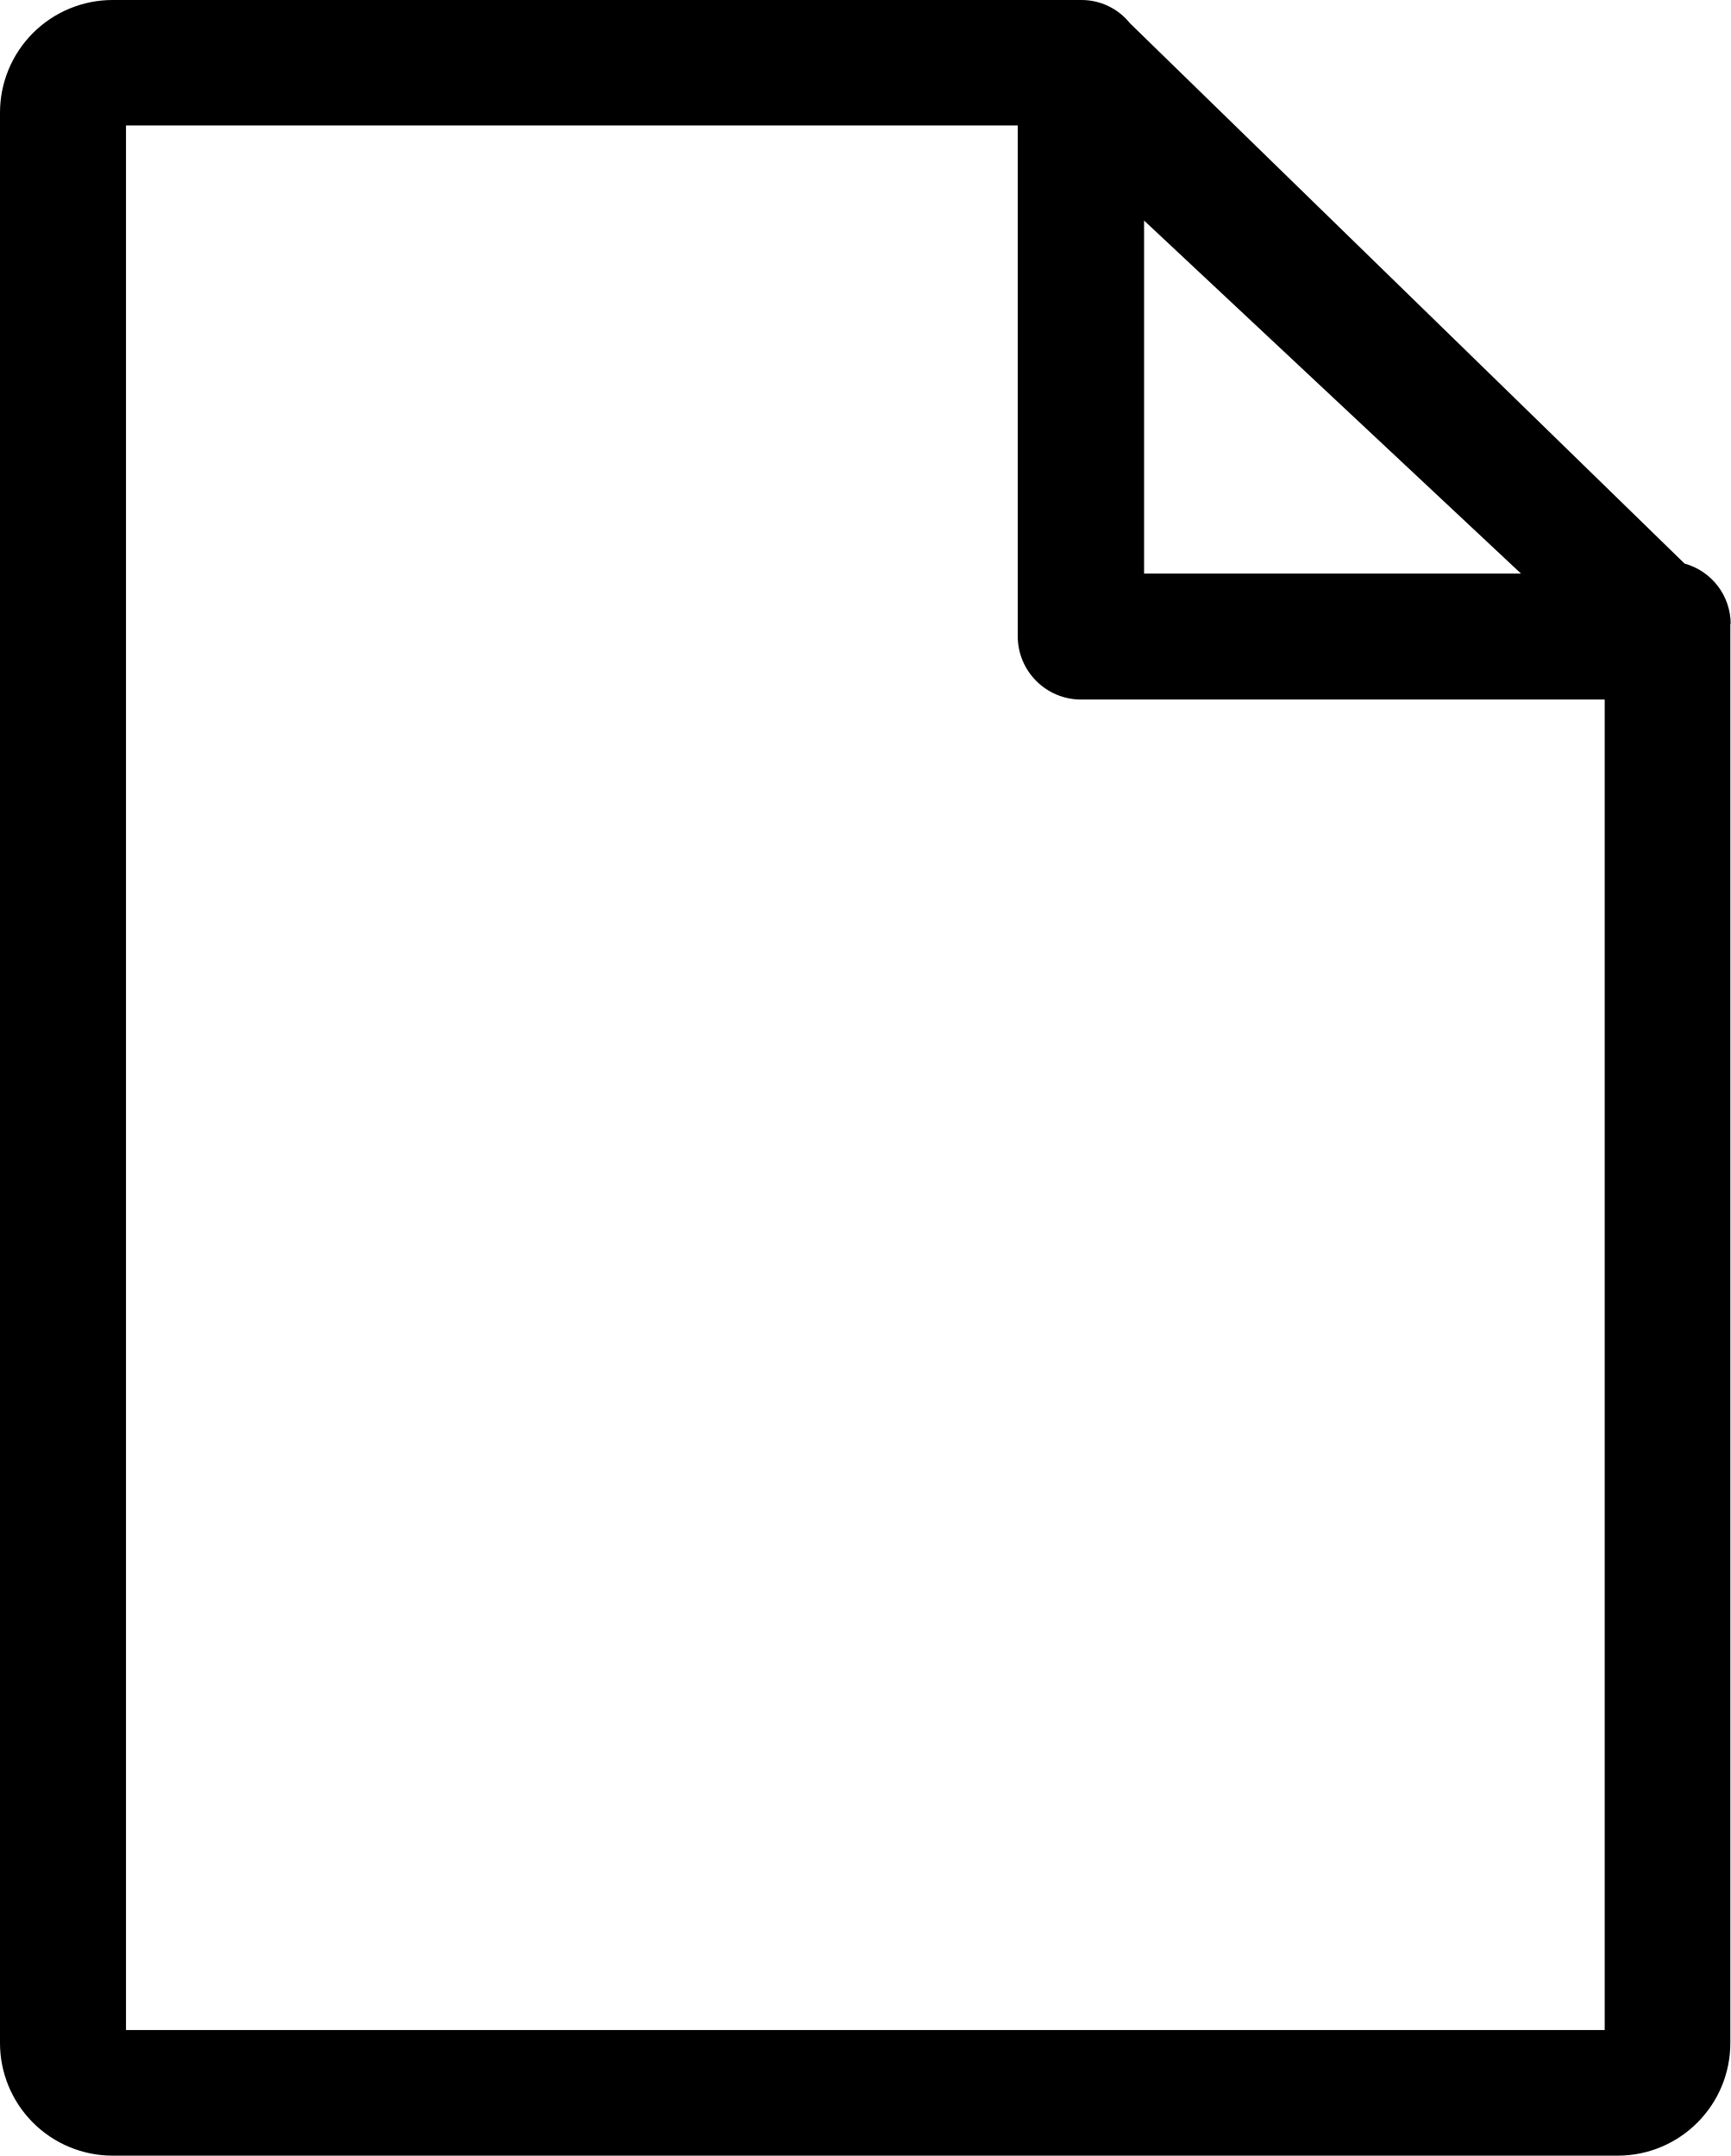
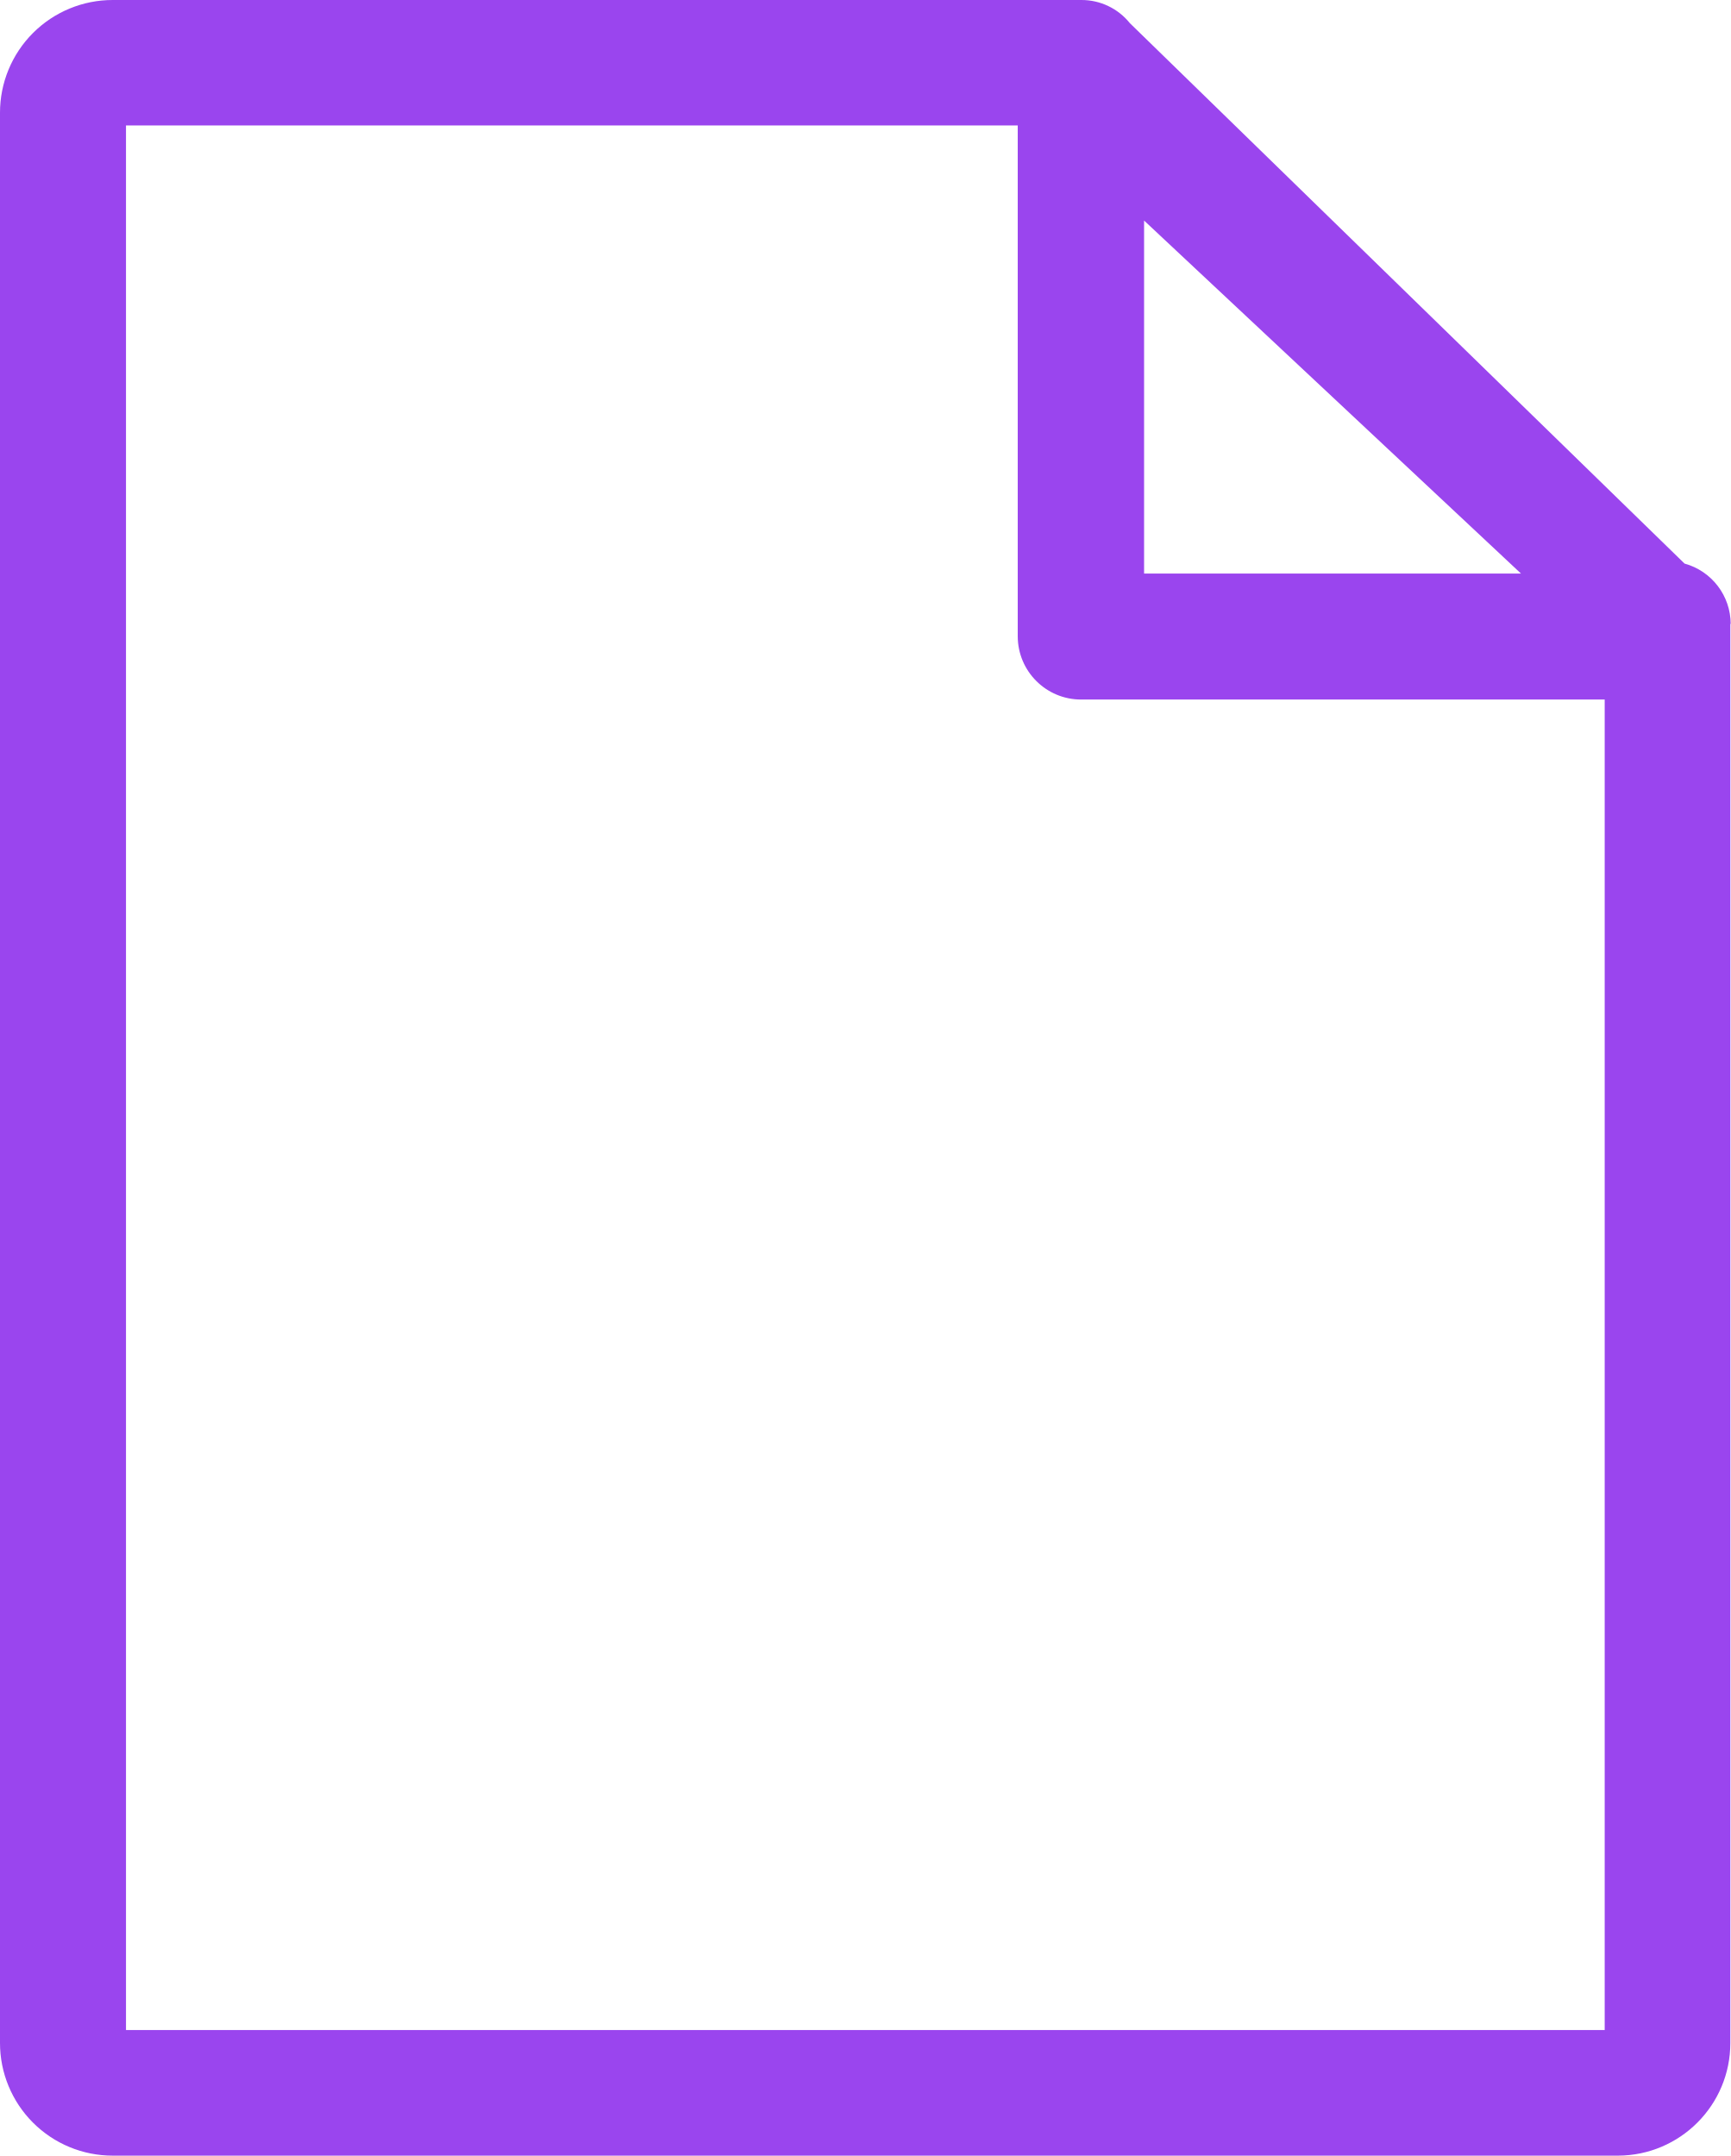
<svg xmlns="http://www.w3.org/2000/svg" id="Layer_1" data-name="Layer 1" viewBox="0 0 98.63 122.88">
-   <path d="M98.63,35.57A3.58,3.58,0,0,0,96,32.12L64.39,1.32A3.53,3.53,0,0,0,61.63,0H6.43A6.42,6.42,0,0,0,0,6.43v110a6.42,6.42,0,0,0,6.43,6.43H92.21a6.42,6.42,0,0,0,6.4-6.43q0-40.45,0-80.88Zm-33.43-23L86.68,32.69H65.2V12.57ZM7.18,115.7V7.15H58V36.26a3.61,3.61,0,0,0,3.61,3.61H91.45q0,37.92,0,75.83Z" />
+   <path d="M98.63,35.57A3.58,3.58,0,0,0,96,32.12L64.39,1.32A3.53,3.53,0,0,0,61.63,0H6.43A6.42,6.42,0,0,0,0,6.43v110a6.42,6.42,0,0,0,6.43,6.43H92.21a6.42,6.42,0,0,0,6.4-6.43q0-40.45,0-80.88Zm-33.43-23L86.68,32.69H65.2V12.57ZM7.18,115.7V7.15H58V36.26a3.61,3.61,0,0,0,3.61,3.61H91.45q0,37.92,0,75.83Z" fill="#9a45ee" />
</svg>
